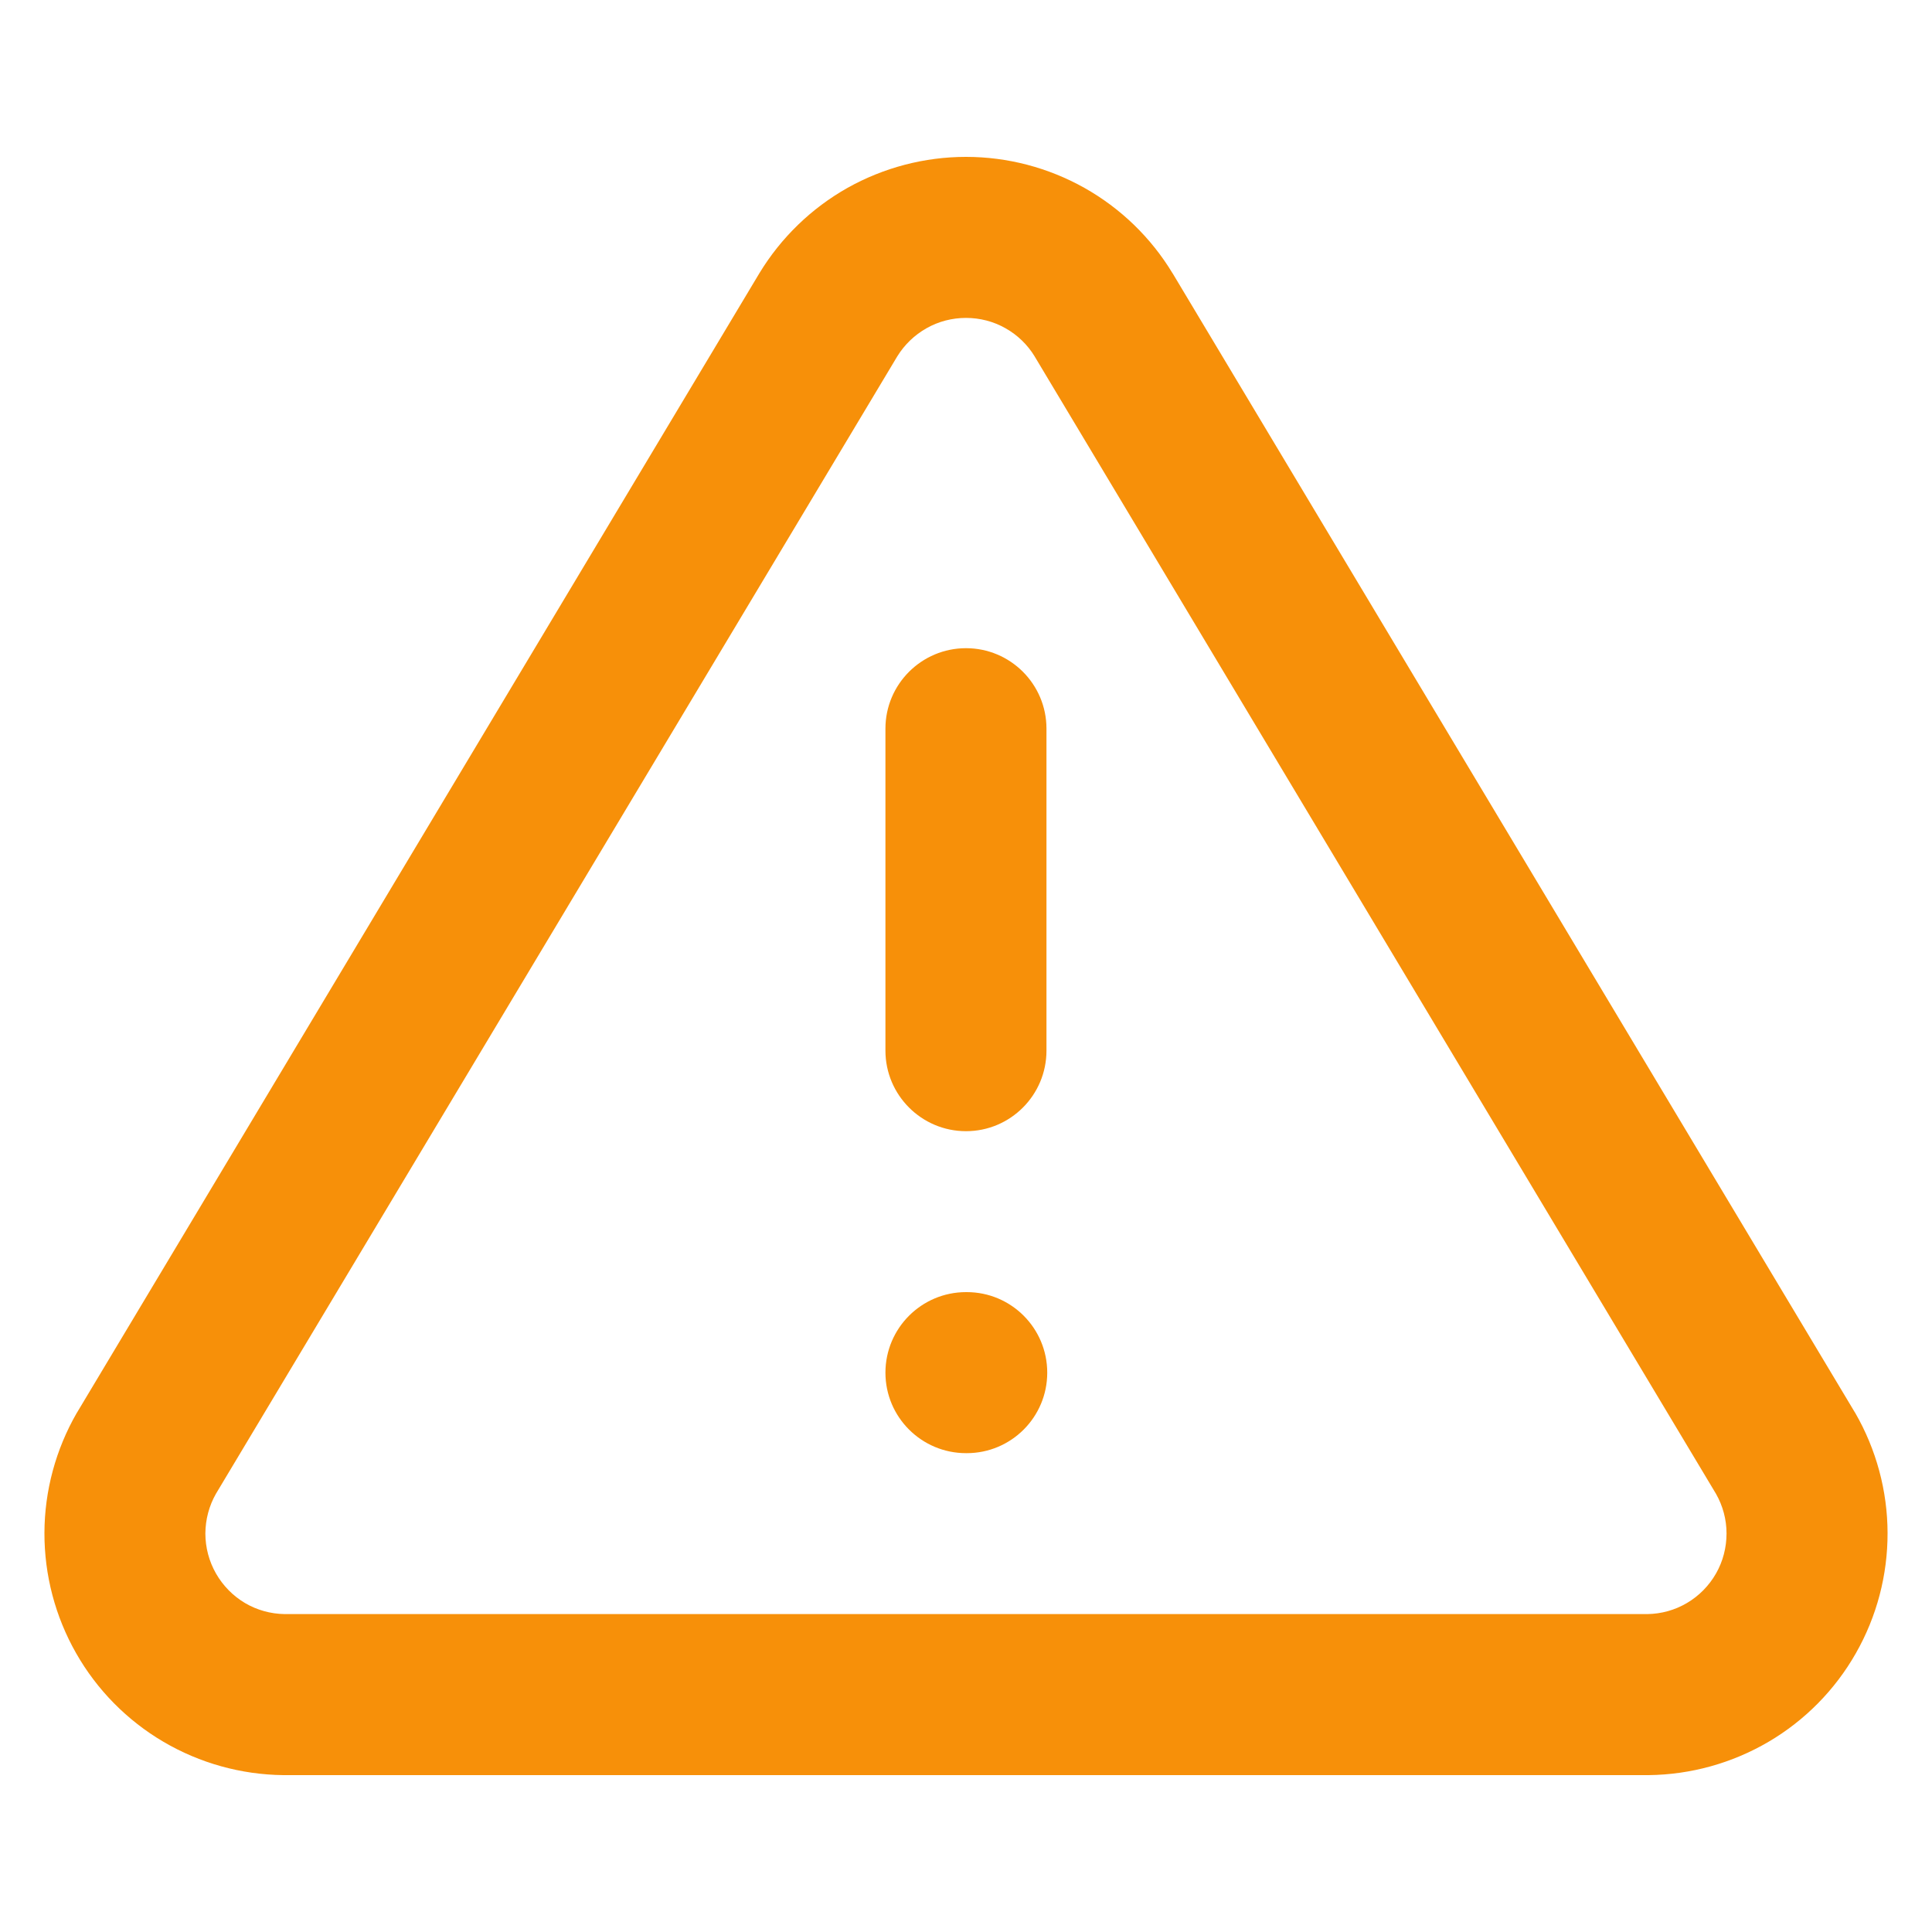
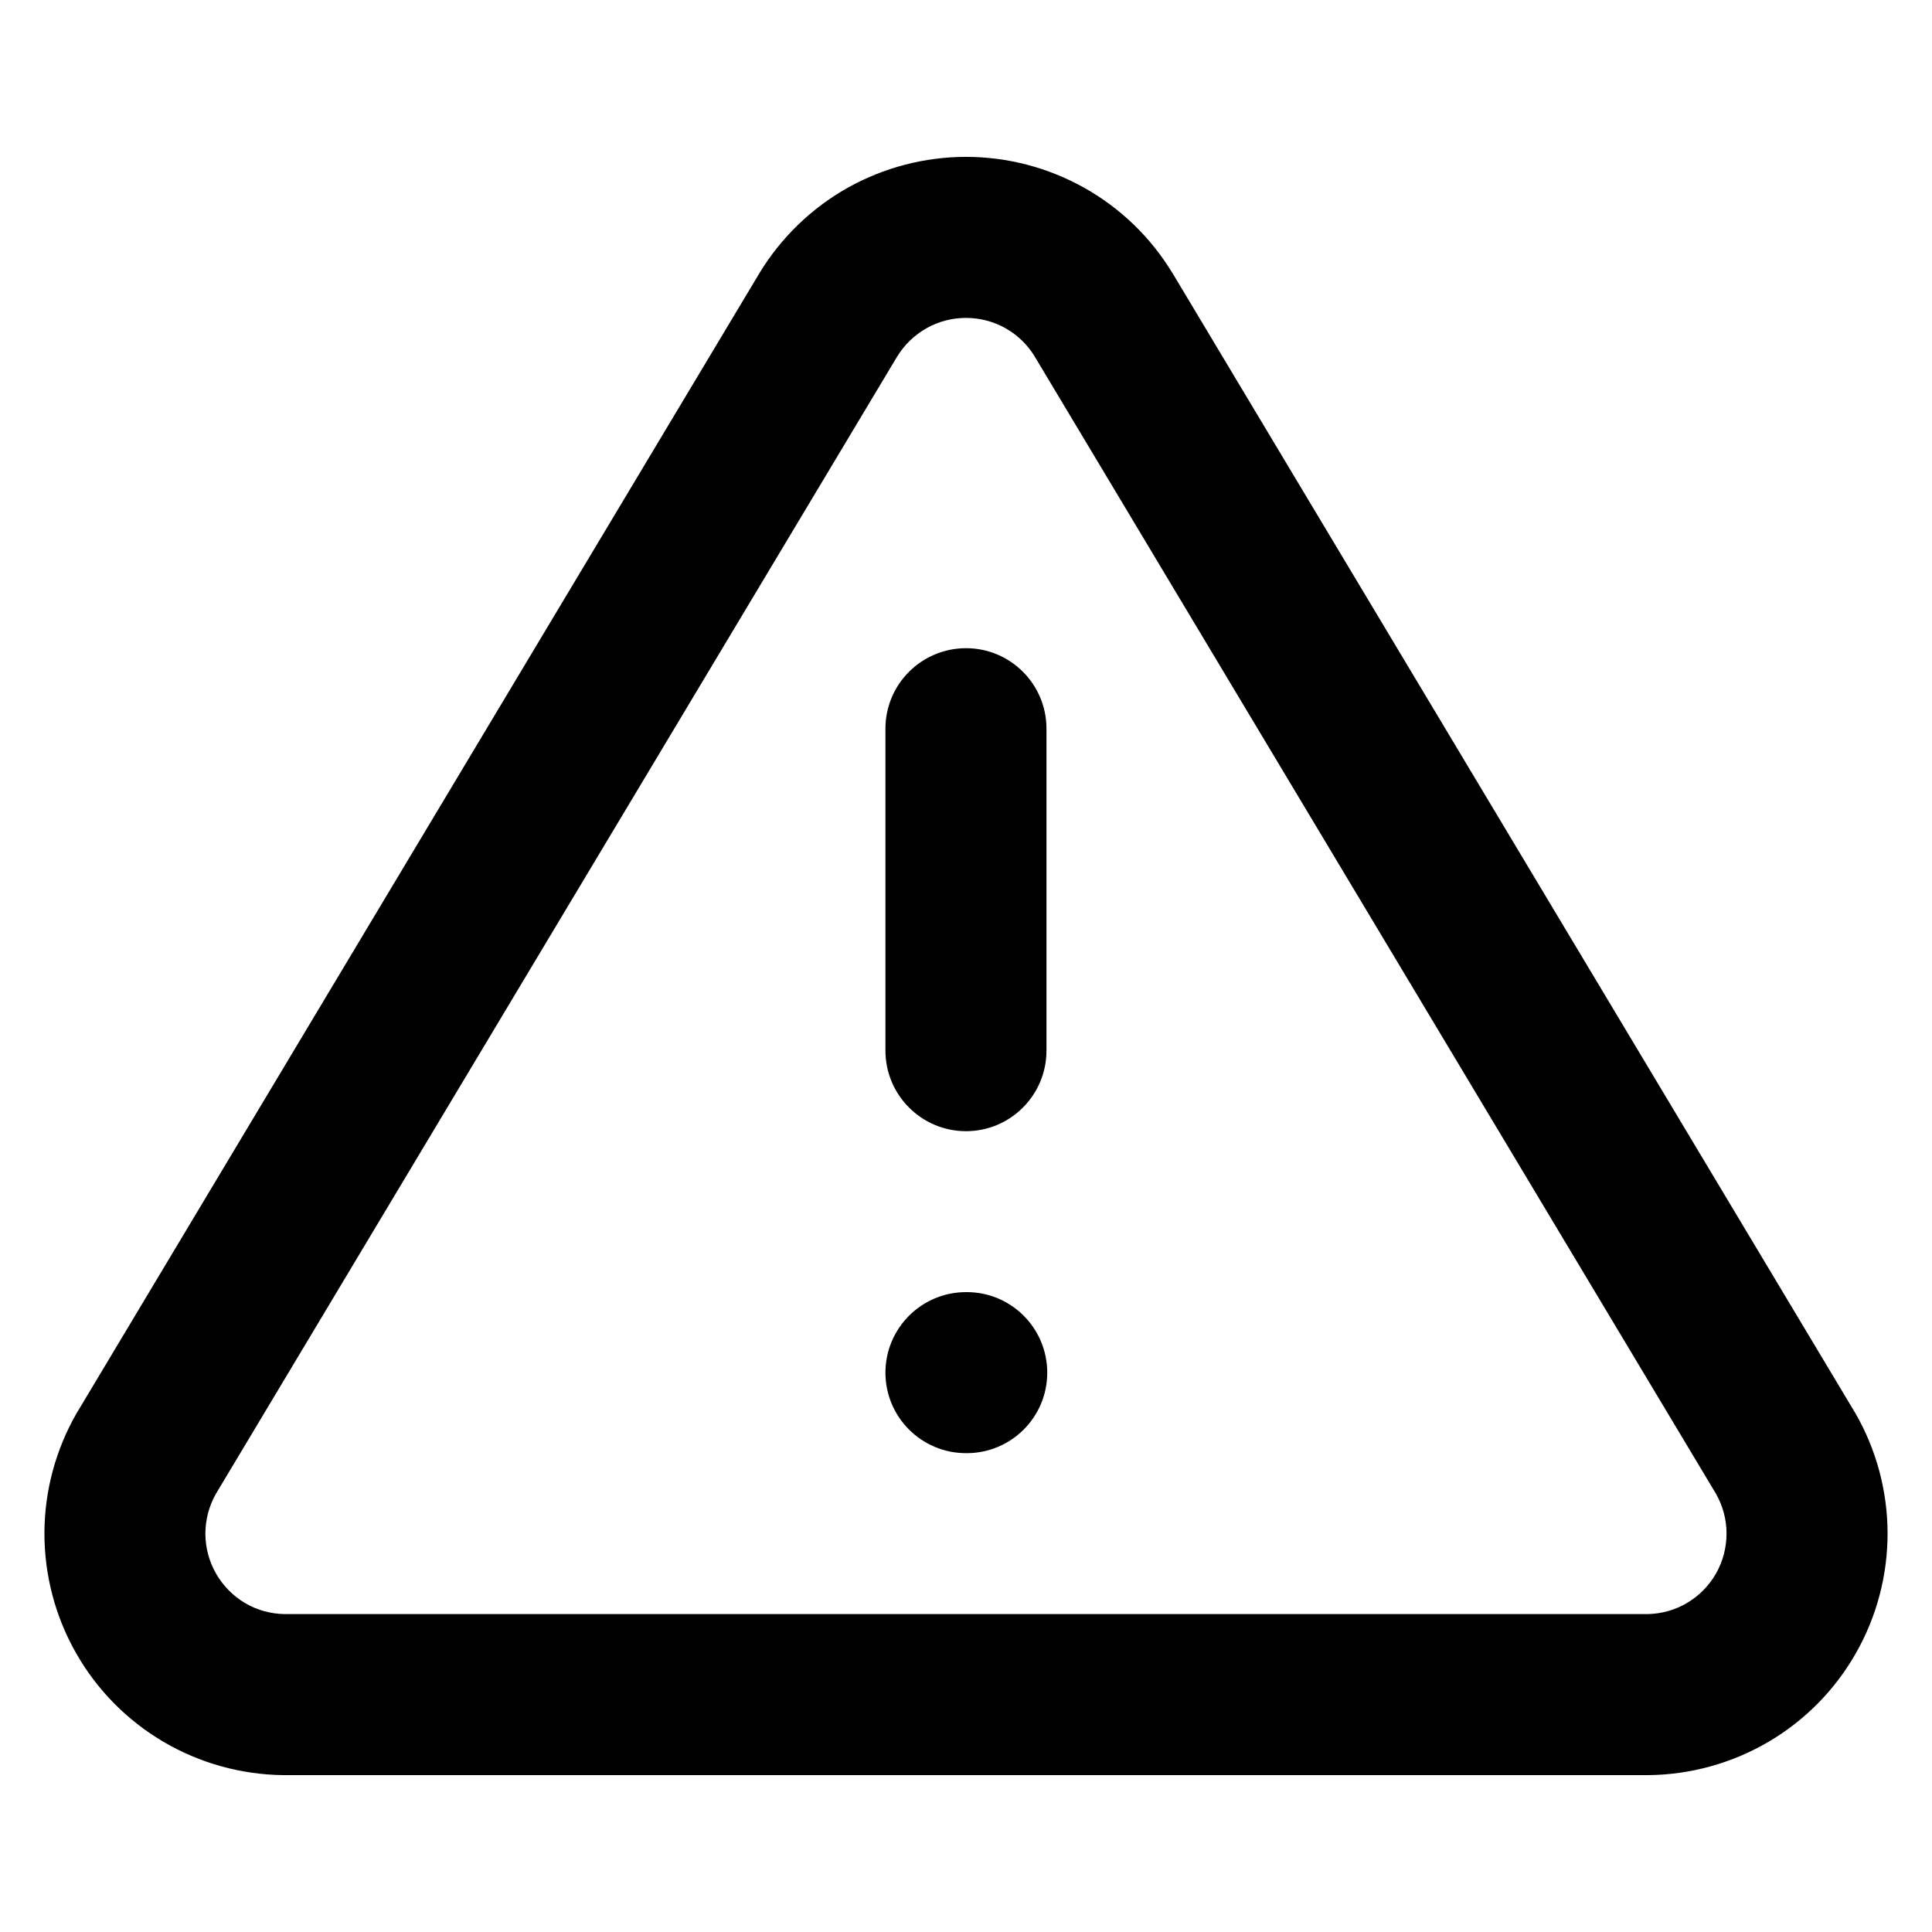
<svg xmlns="http://www.w3.org/2000/svg" viewBox="0 0 20 20">
-   <path fill-rule="evenodd" clip-rule="evenodd" d="M8.773 1.945C9.148 1.735 9.57 1.624 10 1.624C10.43 1.624 10.852 1.735 11.226 1.945C11.601 2.156 11.915 2.46 12.137 2.827L12.14 2.831L19.198 14.615L19.205 14.626C19.423 15.004 19.539 15.433 19.54 15.869C19.541 16.306 19.428 16.735 19.212 17.114C18.996 17.494 18.684 17.81 18.308 18.031C17.931 18.252 17.504 18.371 17.067 18.376L17.058 18.376L2.932 18.376C2.496 18.371 2.068 18.252 1.692 18.031C1.316 17.81 1.004 17.494 0.788 17.114C0.572 16.735 0.459 16.306 0.46 15.869C0.461 15.433 0.577 15.004 0.795 14.626L0.802 14.615L7.862 2.827C8.085 2.46 8.399 2.156 8.773 1.945ZM10 3.291C9.857 3.291 9.716 3.327 9.591 3.398C9.467 3.468 9.363 3.568 9.288 3.69L2.235 15.464C2.164 15.589 2.127 15.73 2.126 15.874C2.126 16.02 2.164 16.163 2.236 16.289C2.308 16.415 2.412 16.521 2.537 16.595C2.661 16.668 2.803 16.707 2.947 16.709H17.053C17.197 16.707 17.338 16.668 17.462 16.595C17.588 16.521 17.692 16.415 17.764 16.289C17.836 16.163 17.873 16.02 17.873 15.874C17.873 15.73 17.835 15.589 17.764 15.464L10.712 3.692C10.712 3.691 10.712 3.691 10.711 3.69C10.637 3.568 10.533 3.468 10.409 3.398C10.284 3.327 10.143 3.291 10 3.291ZM10 6.71C10.46 6.71 10.833 7.083 10.833 7.543V10.876C10.833 11.336 10.46 11.71 10 11.71C9.54 11.71 9.166 11.336 9.166 10.876V7.543C9.166 7.083 9.54 6.71 10 6.71ZM9.166 14.21C9.166 13.749 9.54 13.376 10 13.376H10.008C10.468 13.376 10.841 13.749 10.841 14.21C10.841 14.67 10.468 15.043 10.008 15.043H10C9.54 15.043 9.166 14.67 9.166 14.21Z" fill="#F79009" />
+   <path fill-rule="evenodd" clip-rule="evenodd" d="M8.773 1.945C9.148 1.735 9.57 1.624 10 1.624C10.43 1.624 10.852 1.735 11.226 1.945C11.601 2.156 11.915 2.46 12.137 2.827L12.14 2.831L19.198 14.615L19.205 14.626C19.423 15.004 19.539 15.433 19.54 15.869C19.541 16.306 19.428 16.735 19.212 17.114C18.996 17.494 18.684 17.81 18.308 18.031C17.931 18.252 17.504 18.371 17.067 18.376L17.058 18.376L2.932 18.376C2.496 18.371 2.068 18.252 1.692 18.031C1.316 17.81 1.004 17.494 0.788 17.114C0.572 16.735 0.459 16.306 0.46 15.869C0.461 15.433 0.577 15.004 0.795 14.626L0.802 14.615L7.862 2.827C8.085 2.46 8.399 2.156 8.773 1.945ZM10 3.291C9.857 3.291 9.716 3.327 9.591 3.398C9.467 3.468 9.363 3.568 9.288 3.69L2.235 15.464C2.164 15.589 2.127 15.73 2.126 15.874C2.126 16.02 2.164 16.163 2.236 16.289C2.308 16.415 2.412 16.521 2.537 16.595C2.661 16.668 2.803 16.707 2.947 16.709H17.053C17.197 16.707 17.338 16.668 17.462 16.595C17.588 16.521 17.692 16.415 17.764 16.289C17.836 16.163 17.873 16.02 17.873 15.874C17.873 15.73 17.835 15.589 17.764 15.464L10.712 3.692C10.712 3.691 10.712 3.691 10.711 3.69C10.637 3.568 10.533 3.468 10.409 3.398C10.284 3.327 10.143 3.291 10 3.291ZM10 6.71C10.46 6.71 10.833 7.083 10.833 7.543V10.876C10.833 11.336 10.46 11.71 10 11.71C9.54 11.71 9.166 11.336 9.166 10.876V7.543C9.166 7.083 9.54 6.71 10 6.71ZM9.166 14.21C9.166 13.749 9.54 13.376 10 13.376H10.008C10.468 13.376 10.841 13.749 10.841 14.21C10.841 14.67 10.468 15.043 10.008 15.043H10C9.54 15.043 9.166 14.67 9.166 14.21Z" />
</svg>
